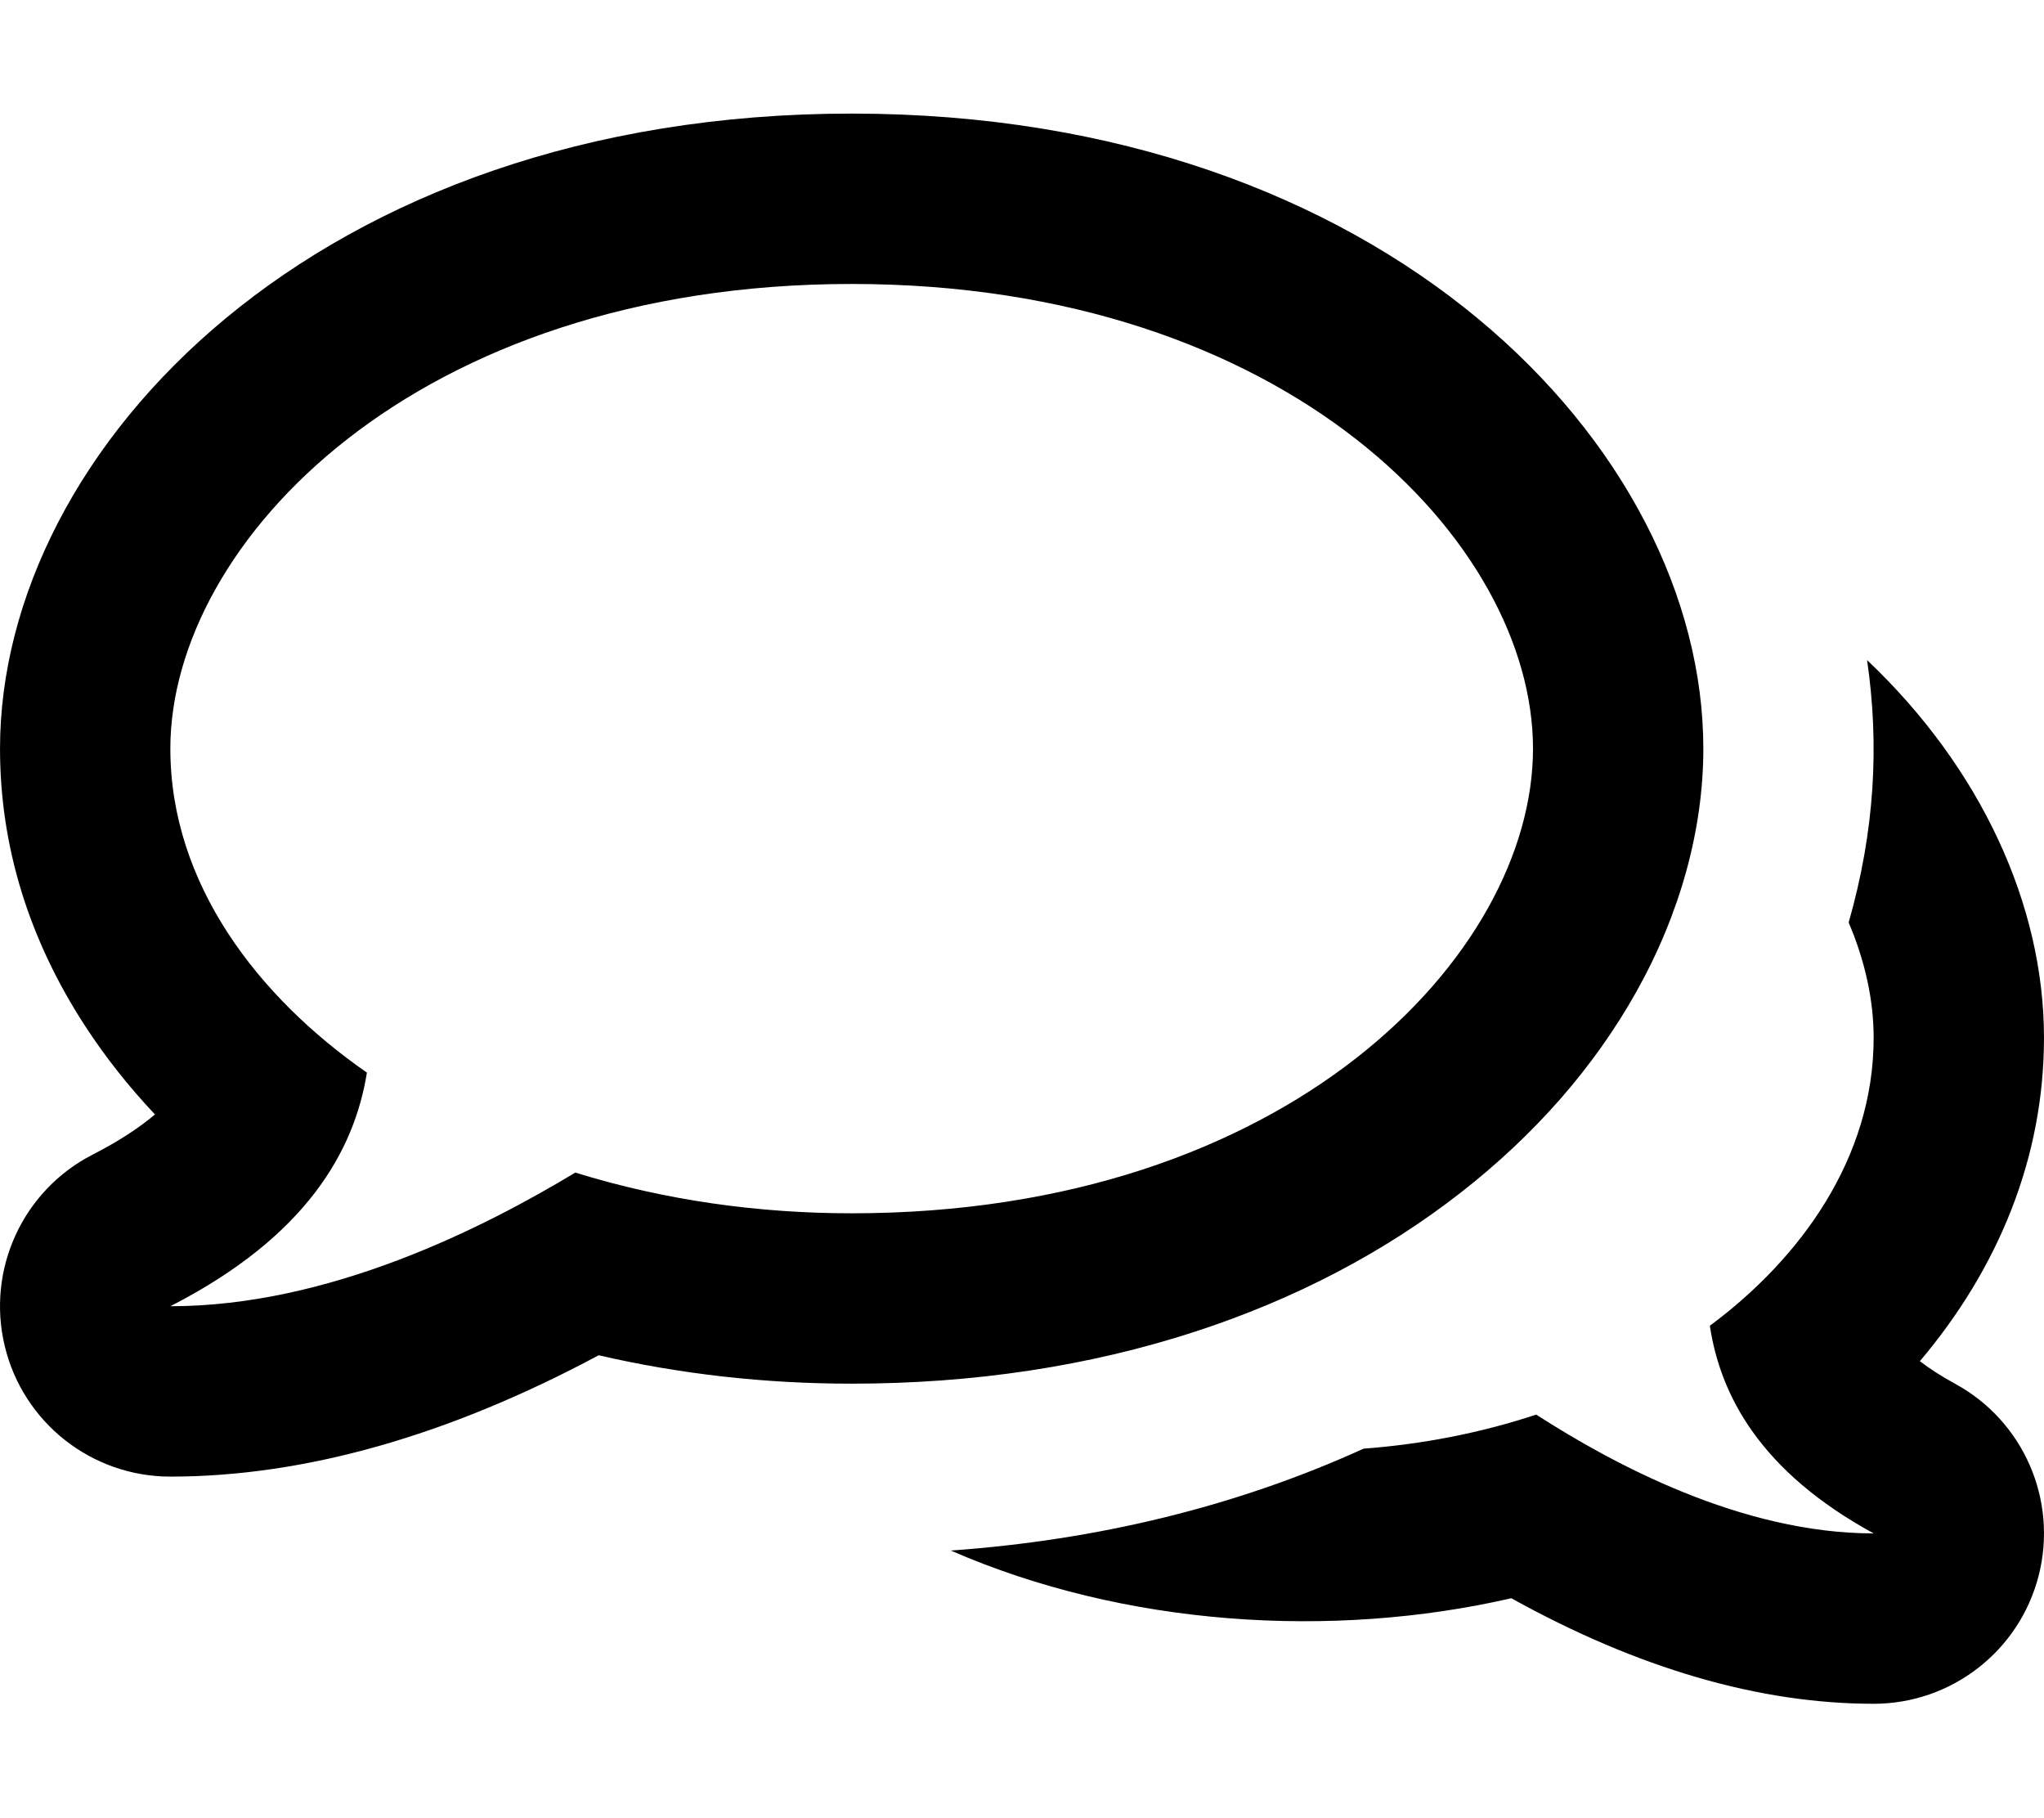
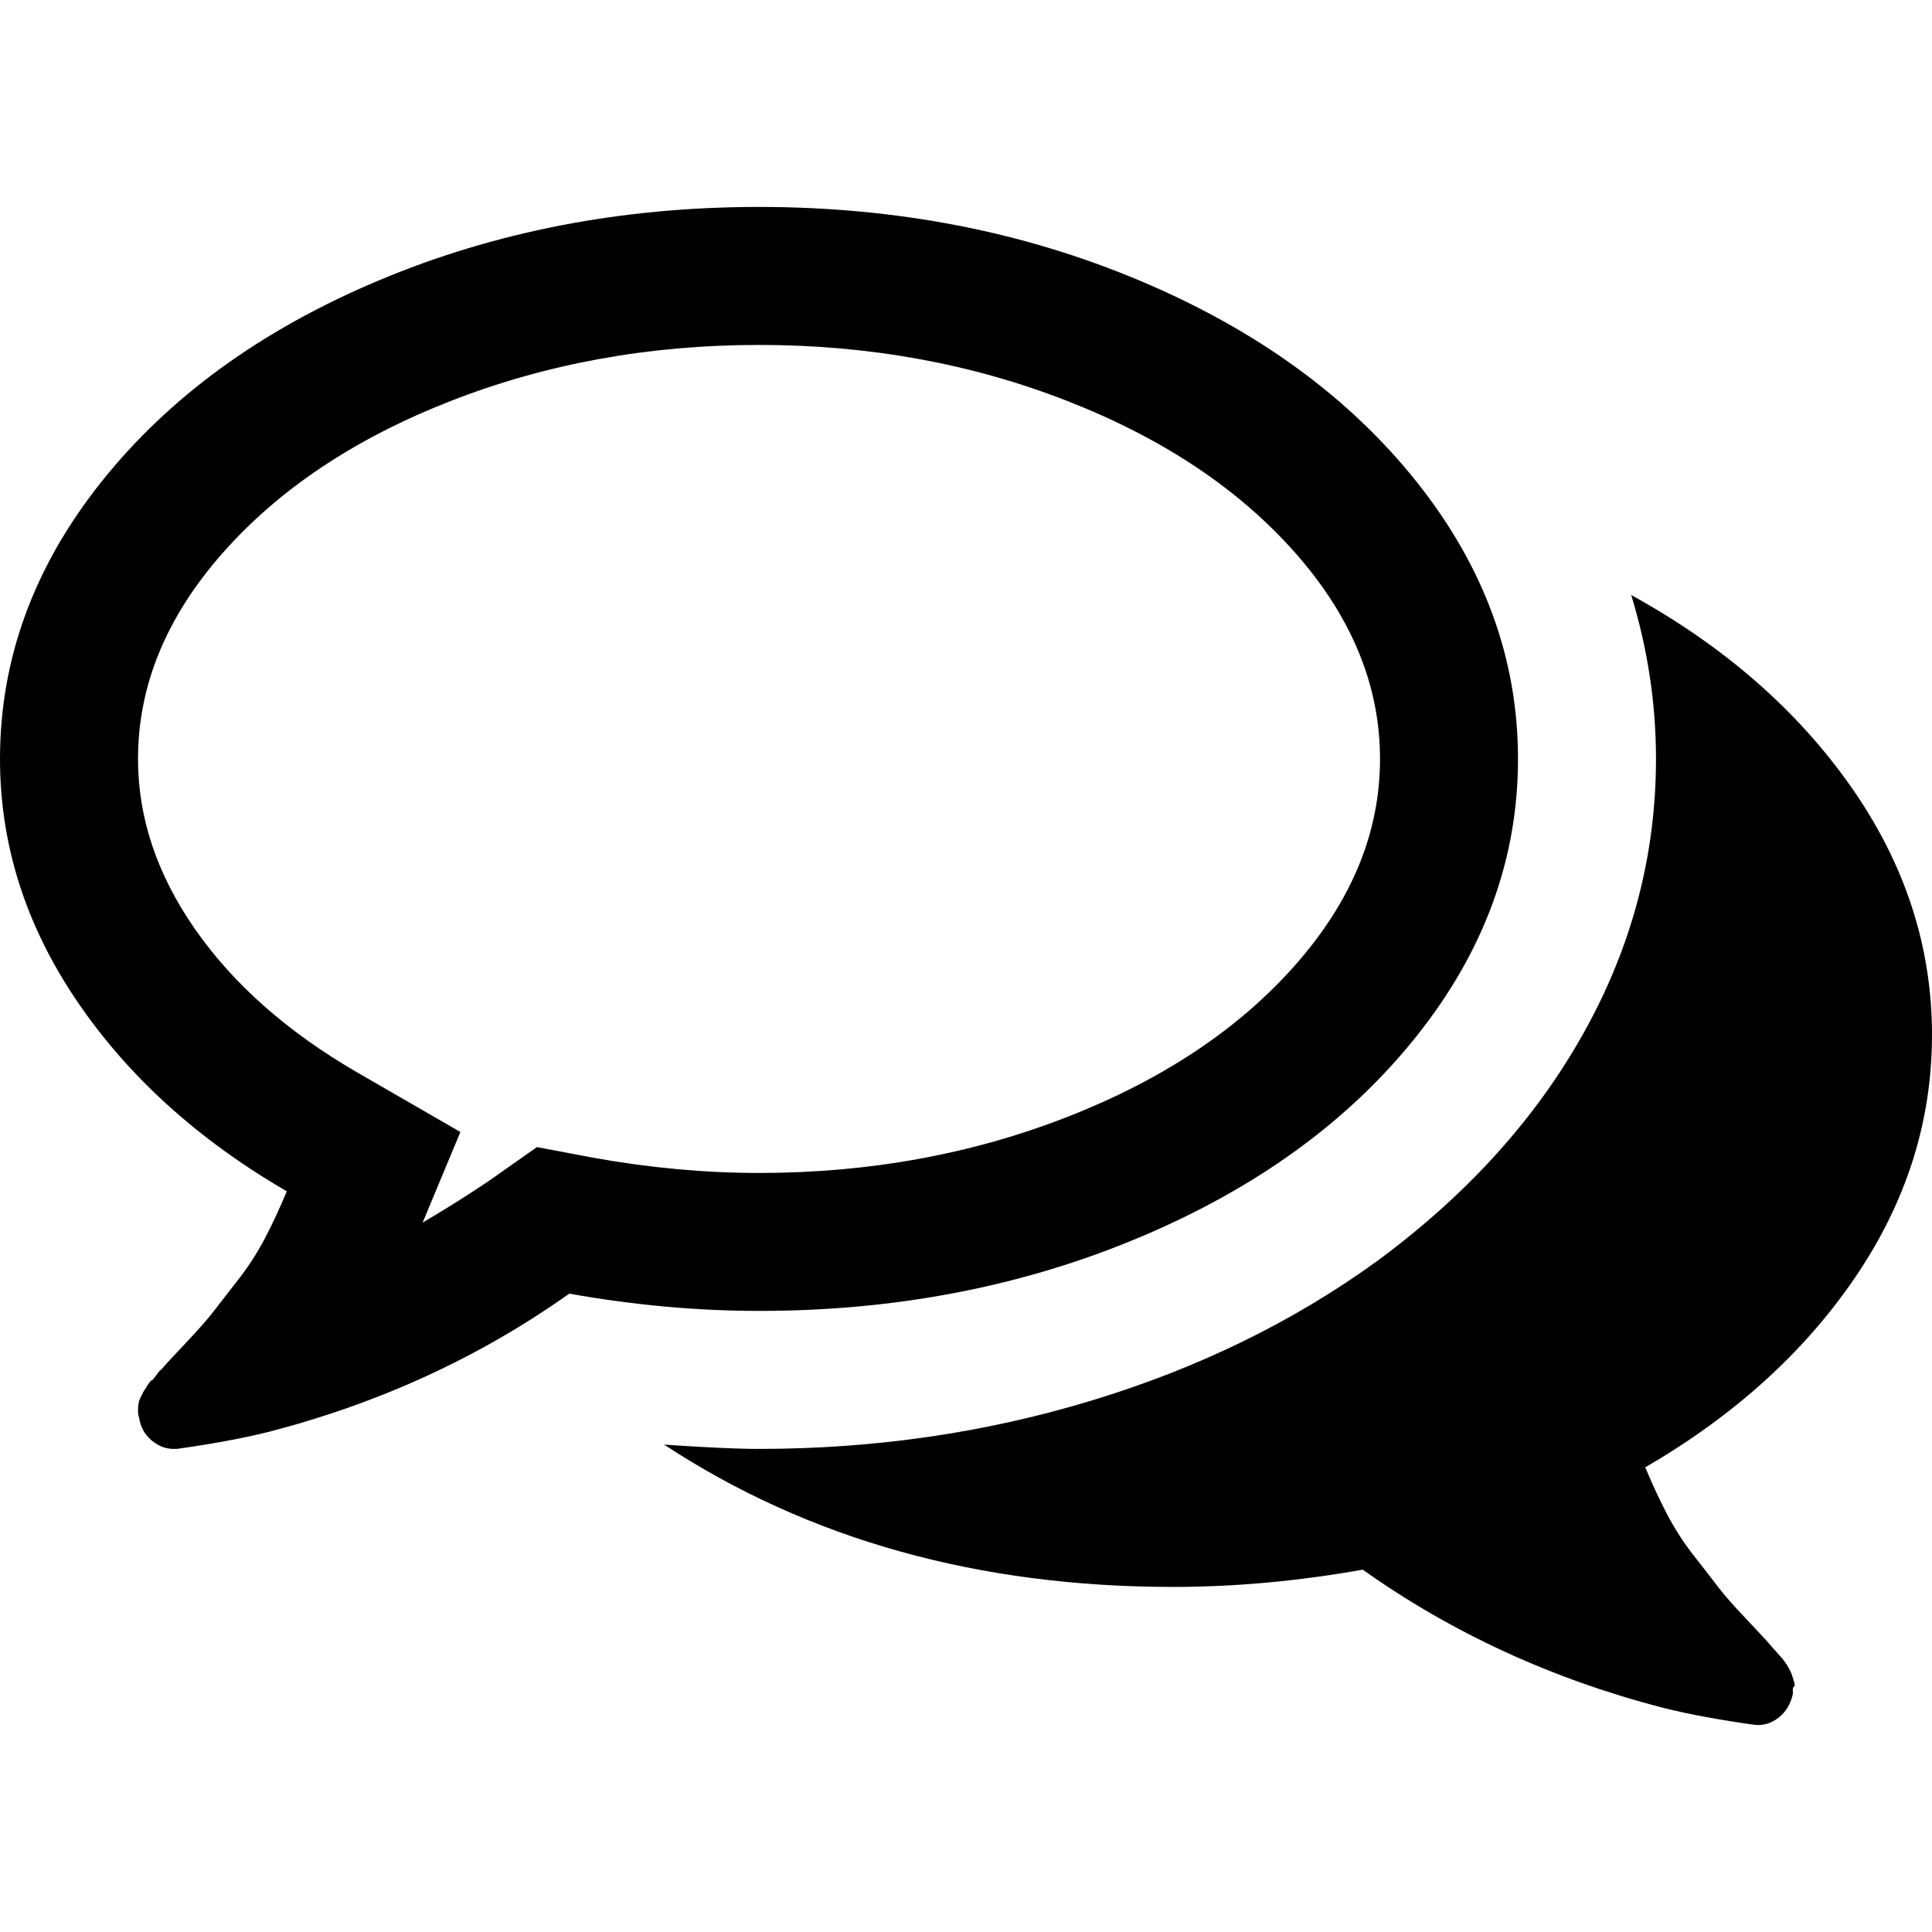
- <svg xmlns="http://www.w3.org/2000/svg" viewBox="0 0 576 512">
-   <path d="M574.507 443.86c-5.421 21.261-24.57 36.14-46.511 36.14-32.246 0-66.511-9.99-102.1-29.734-50.64 11.626-109.151 7.877-157.96-13.437 41.144-2.919 80.361-12.339 116.331-28.705 16.322-1.22 32.674-4.32 48.631-9.593C454.404 412.365 490.663 432 527.996 432c-32-17.455-43.219-38.958-46.159-58.502 25.443-18.848 46.159-47.183 46.159-81.135 0-10.495-2.383-21.536-7.041-32.467 7.405-25.93 8.656-50.194 5.185-73.938 32.164 30.461 49.856 69.128 49.856 106.405 0 33.893-12.913 65.047-34.976 91.119 2.653 2.038 5.924 4.176 9.962 6.378 19.261 10.508 28.947 32.739 23.525 54zM240.002 80C117.068 80 48.004 152.877 48.004 210.909c0 38.196 24.859 70.072 55.391 91.276-3.527 21.988-16.991 46.179-55.391 65.815 44.8 0 88.31-22.089 114.119-37.653 25.52 7.906 51.883 11.471 77.879 11.471C362.998 341.818 432 268.976 432 210.909 432 152.882 362.943 80 240.002 80m0-48C390.193 32 480 126.026 480 210.909c0 22.745-6.506 46.394-18.816 68.391-11.878 21.226-28.539 40.294-49.523 56.674-21.593 16.857-46.798 30.045-74.913 39.197-29.855 9.719-62.405 14.646-96.746 14.646-24.449 0-48.34-2.687-71.292-8.004C126.311 404.512 85.785 416 48.004 416c-22.18 0-41.472-15.197-46.665-36.761-5.194-21.563 5.064-43.878 24.811-53.976 7.663-3.918 13.324-7.737 17.519-11.294-7.393-7.829-13.952-16.124-19.634-24.844C8.09 264.655.005 238.339.005 210.909.005 126.259 89.508 32 240.002 32z" />
+ <svg xmlns="http://www.w3.org/2000/svg" viewBox="0 0 511.62 511.619">
+   <path d="M301.923 327.602c30.93-13.038 55.34-30.785 73.228-53.248 17.891-22.458 26.837-46.915 26.837-73.372 0-26.458-8.946-50.914-26.837-73.376-17.888-22.459-42.298-40.208-73.228-53.249-30.93-13.039-64.571-19.556-100.928-19.556-36.354 0-69.995 6.521-100.927 19.56C69.14 87.4 44.729 105.149 26.84 127.609 8.947 150.068 0 174.523 0 200.982c0 22.648 6.764 43.975 20.276 63.957 13.512 19.985 32.071 36.833 55.671 50.535-1.902 4.572-3.853 8.754-5.852 12.566a72.375 72.375 0 0 1-7.139 10.991 984.53 984.53 0 0 0-6.423 8.275c-1.523 1.998-3.997 4.809-7.424 8.422-3.428 3.617-5.618 5.996-6.567 7.135 0-.191-.383.24-1.143 1.287-.763 1.047-1.191 1.52-1.287 1.431-.094-.103-.476.373-1.141 1.42l-1 1.571-.715 1.423a5.979 5.979 0 0 0-.57 1.712c-.096.567-.144 1.19-.144 1.854s.094 1.28.286 1.854c.383 2.471 1.477 4.466 3.284 5.996 1.809 1.52 3.757 2.279 5.854 2.279h.857c9.515-1.332 17.701-2.854 24.552-4.569 29.312-7.614 55.771-19.797 79.372-36.545 17.128 3.046 33.88 4.568 50.248 4.568 36.354.012 69.999-6.503 100.928-19.542zm-159.739-23.835l-12.564 8.846c-5.33 3.614-11.227 7.331-17.7 11.14l9.995-23.986-27.694-15.988c-18.276-10.656-32.454-23.219-42.542-37.685-10.089-14.465-15.131-29.502-15.131-45.111 0-19.417 7.474-37.594 22.414-54.534 14.938-16.94 35.067-30.358 60.382-40.259 25.313-9.895 52.532-14.847 81.653-14.847 29.121 0 56.342 4.952 81.654 14.847 25.313 9.9 45.442 23.319 60.388 40.259 14.94 16.939 22.408 35.116 22.408 54.534 0 19.414-7.468 37.59-22.408 54.53-14.945 16.945-35.074 30.36-60.388 40.256-25.312 9.897-52.53 14.846-81.654 14.846-14.272 0-28.833-1.335-43.681-3.997l-15.132-2.851z" />
+   <path d="M491.347 338.156c13.518-19.896 20.272-41.255 20.272-64.098 0-23.411-7.139-45.303-21.409-65.666-14.277-20.362-33.694-37.305-58.245-50.819 4.374 14.274 6.563 28.739 6.563 43.398 0 25.503-6.368 49.676-19.129 72.519-12.752 22.836-31.025 43.01-54.816 60.524-22.08 15.988-47.205 28.261-75.377 36.829-28.164 8.562-57.573 12.848-88.218 12.848-5.708 0-14.084-.377-25.122-1.137 38.256 25.119 83.177 37.685 134.756 37.685 16.371 0 33.119-1.526 50.251-4.571 23.6 16.755 50.06 28.931 79.37 36.549 6.852 1.718 15.037 3.237 24.554 4.568 2.283.195 4.381-.476 6.283-1.995 1.903-1.526 3.142-3.614 3.71-6.276-.089-1.143 0-1.77.287-1.861.281-.09.233-.712-.144-1.852-.376-1.144-.568-1.715-.568-1.715l-.712-1.424a13.68 13.68 0 0 0-.999-1.567c-.476-.66-.855-1.14-1.143-1.427-.28-.284-.705-.763-1.28-1.424-.568-.66-.951-1.092-1.143-1.283-.951-1.143-3.139-3.521-6.564-7.139-3.429-3.613-5.899-6.42-7.422-8.418a867.888 867.888 0 0 0-6.424-8.282 72.209 72.209 0 0 1-7.139-10.991c-1.998-3.806-3.949-7.995-5.852-12.56 23.594-13.716 42.156-30.512 55.66-50.415z" />
</svg>
